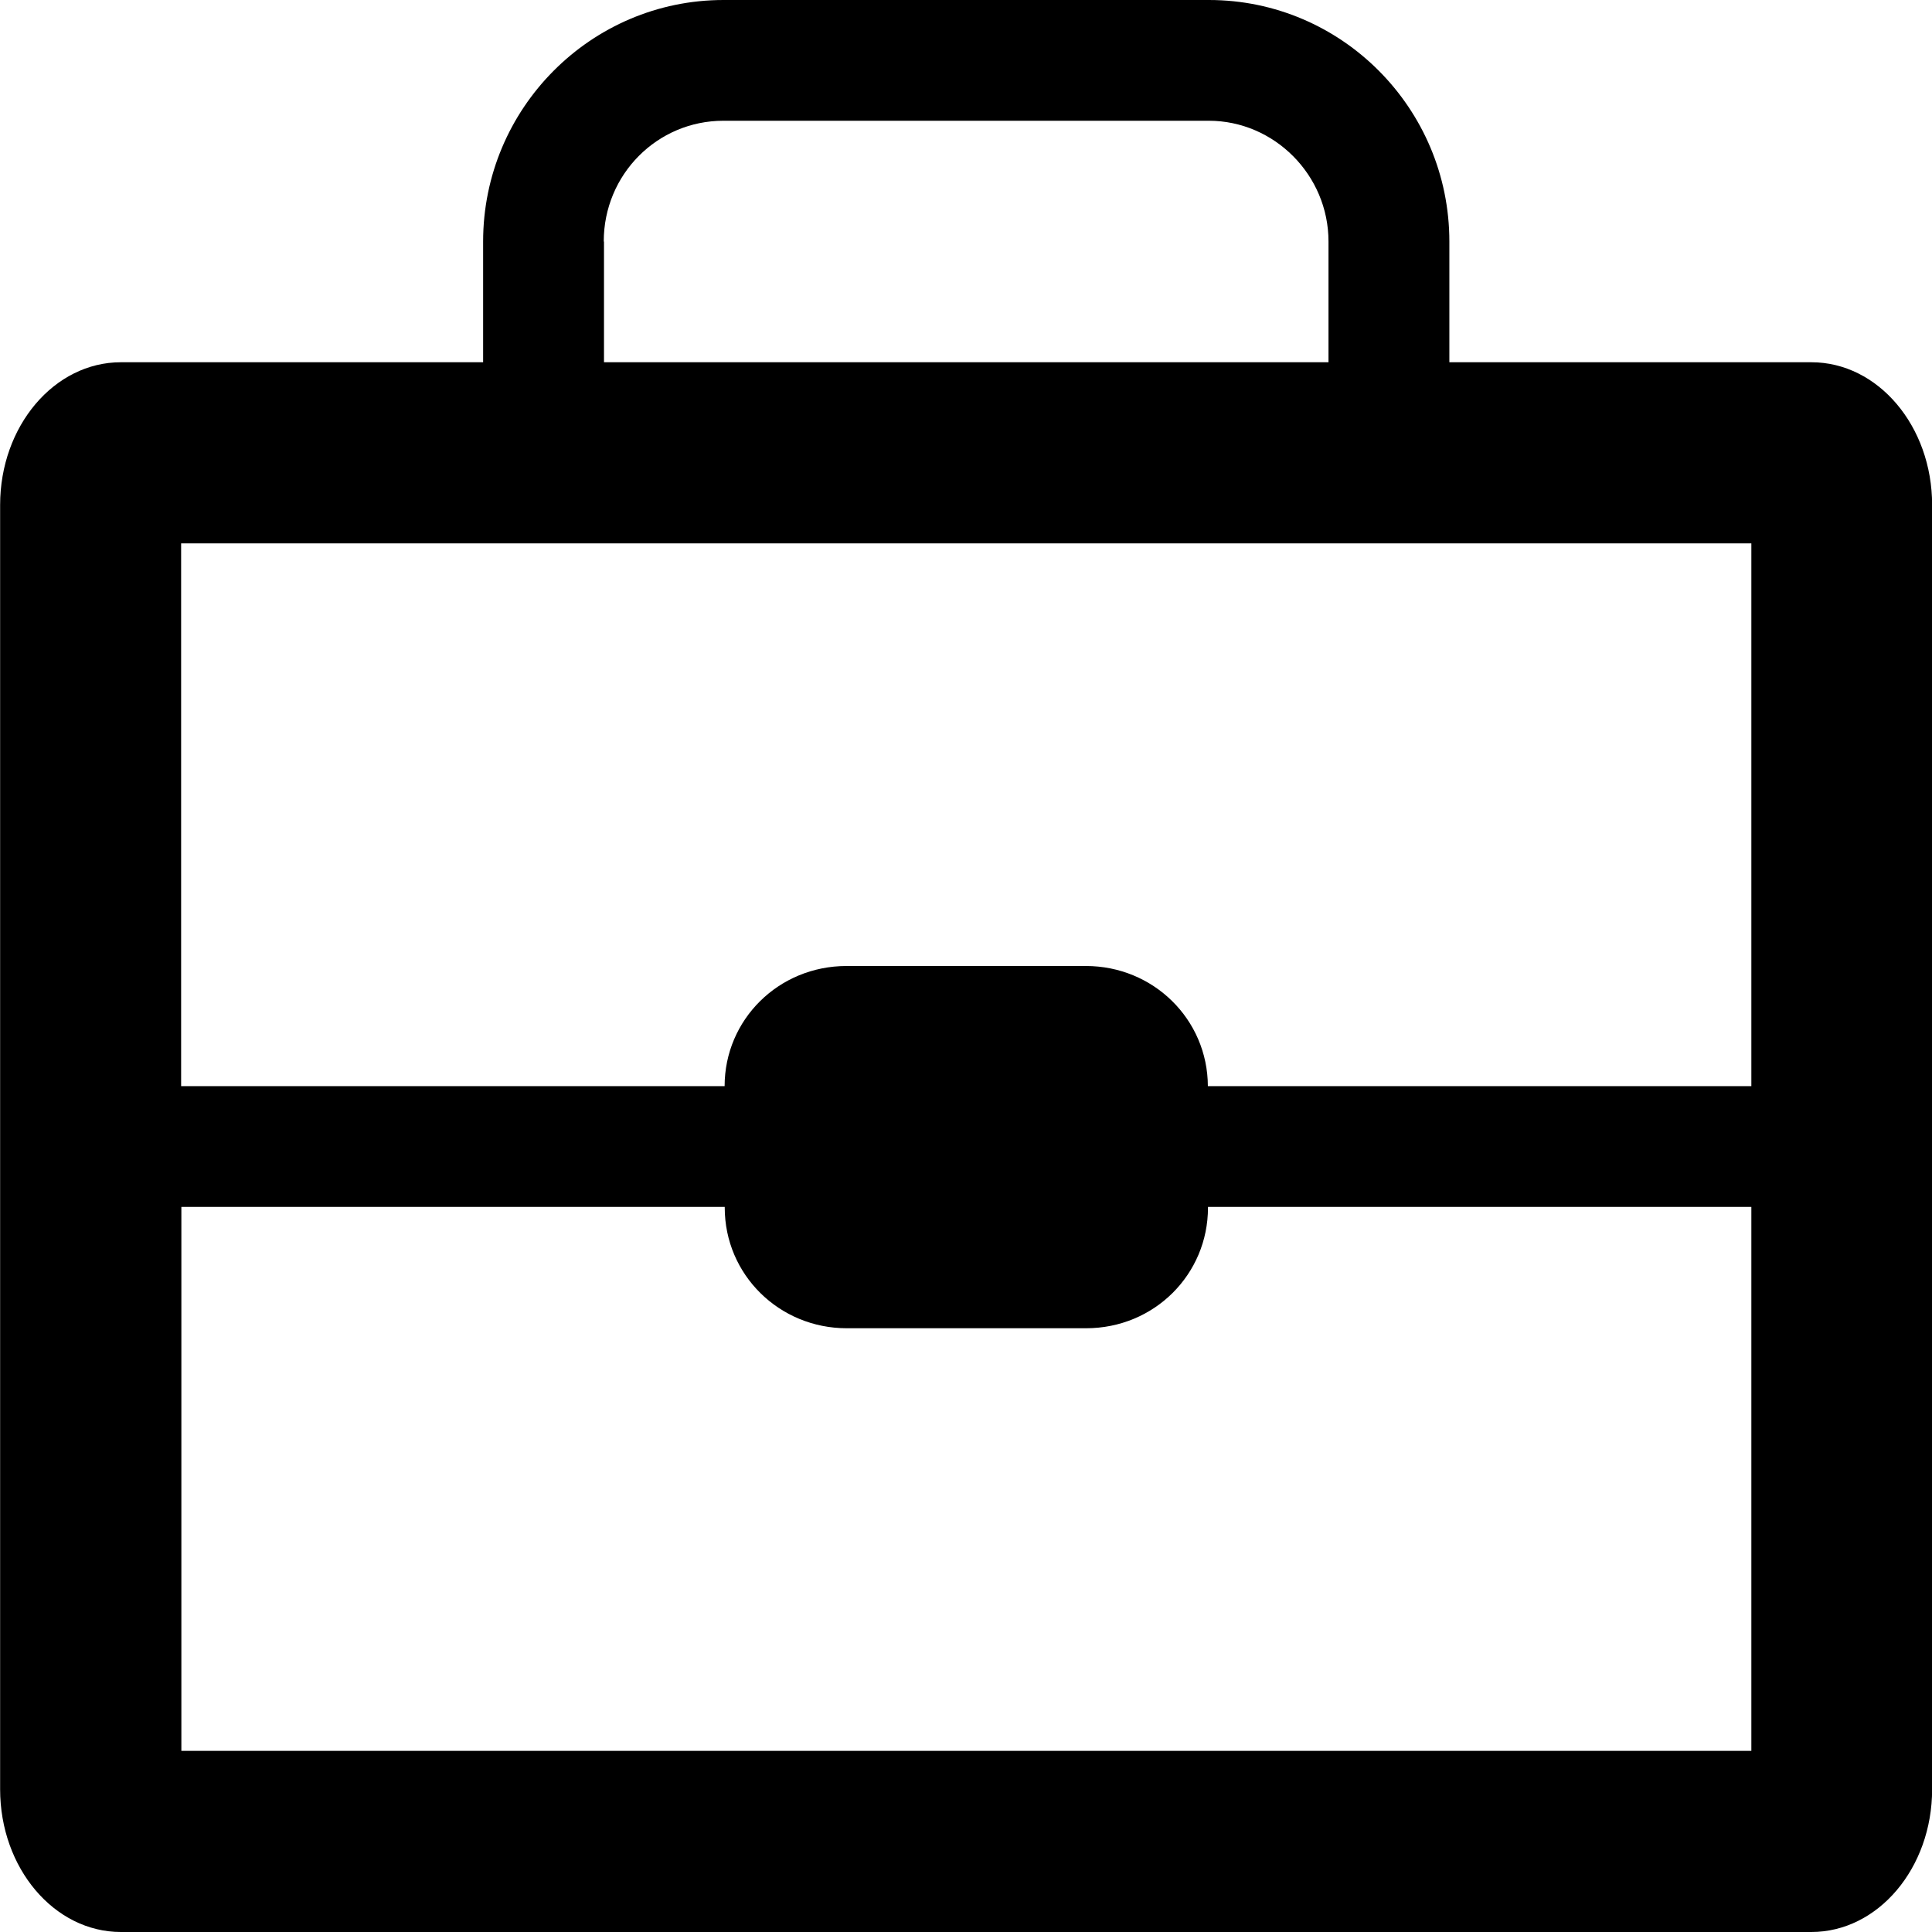
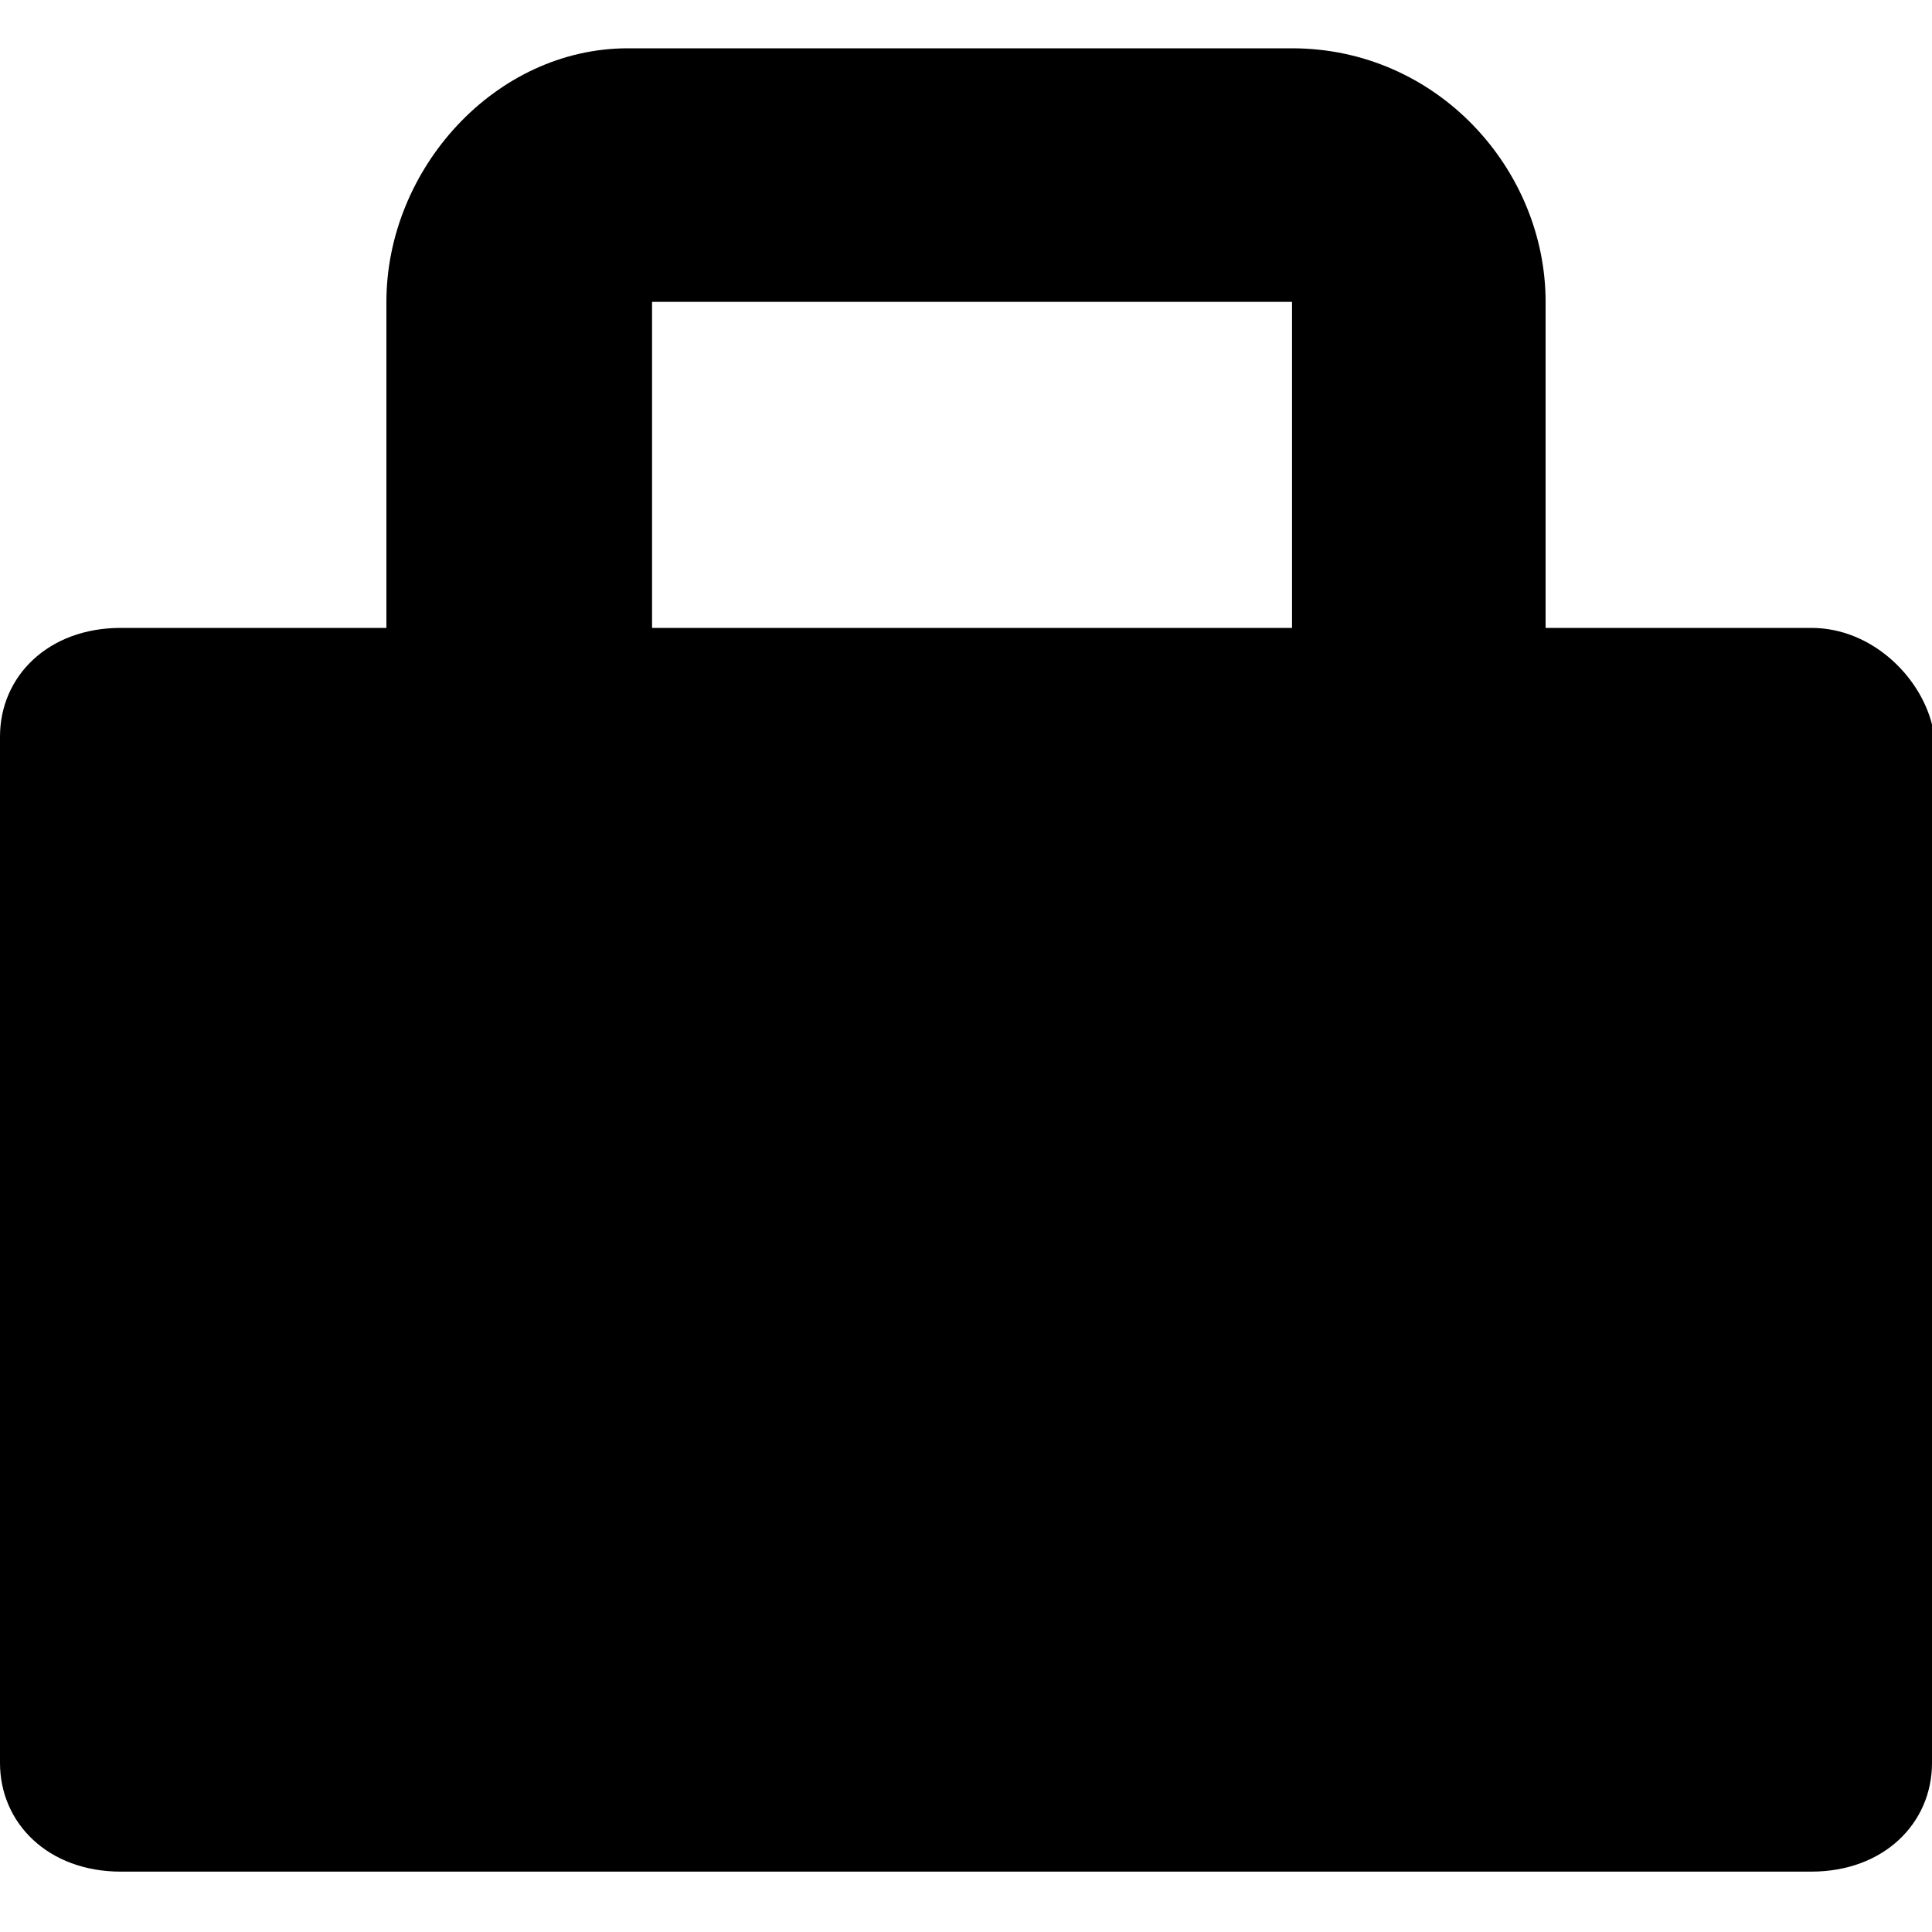
<svg xmlns="http://www.w3.org/2000/svg" viewBox="0 0 16 16">
-   <g fill="currentColor" fill-rule="evenodd">
-     <path d="m14.504 8.995h-4.501c-.002-.554-.452-.995-1.01-.995h-1.982c-.564 0-1.01.445-1.01.995h-4.501v-4.495h13 .004v4.495m0 5.505h-13-.002v-4.505h4.5v.006c0 .556.452.999 1.01.999h1.982c.566 0 1.01-.447 1.01-.999v-.006h4.5v4.505m-8.513-13.5h4.02c.54 0 .991.448.991 1v1h-6v-1h-.002c0-.556.444-1 .991-1m9.01 2h-2.998v-1c0-1.103-.893-2-1.991-2h-4.02c-1.098 0-1.991.897-1.991 2v1h-3c-.552 0-1 .529-1 1.182v10.636c0 .653.448 1.182 1 1.182h14c.552 0 1-.529 1-1.182v-10.636c0-.653-.448-1.182-1-1.182" />
-   </g>
+   <path d="m10.7.4c1.2 0 2.1 1 2.1 2.1v2.7h2.2c.5 0 .9.4 1 .8v.1 8.5c0 .5-.4.9-1 .9h-14c-.6 0-1-.4-1-.9v-8.5c0-.5.4-.9 1-.9h2.2v-2.7c0-1.1.9-2.1 2-2.1h.1zm0 2.1h-5.3v2.7h5.3z" />
</svg>
